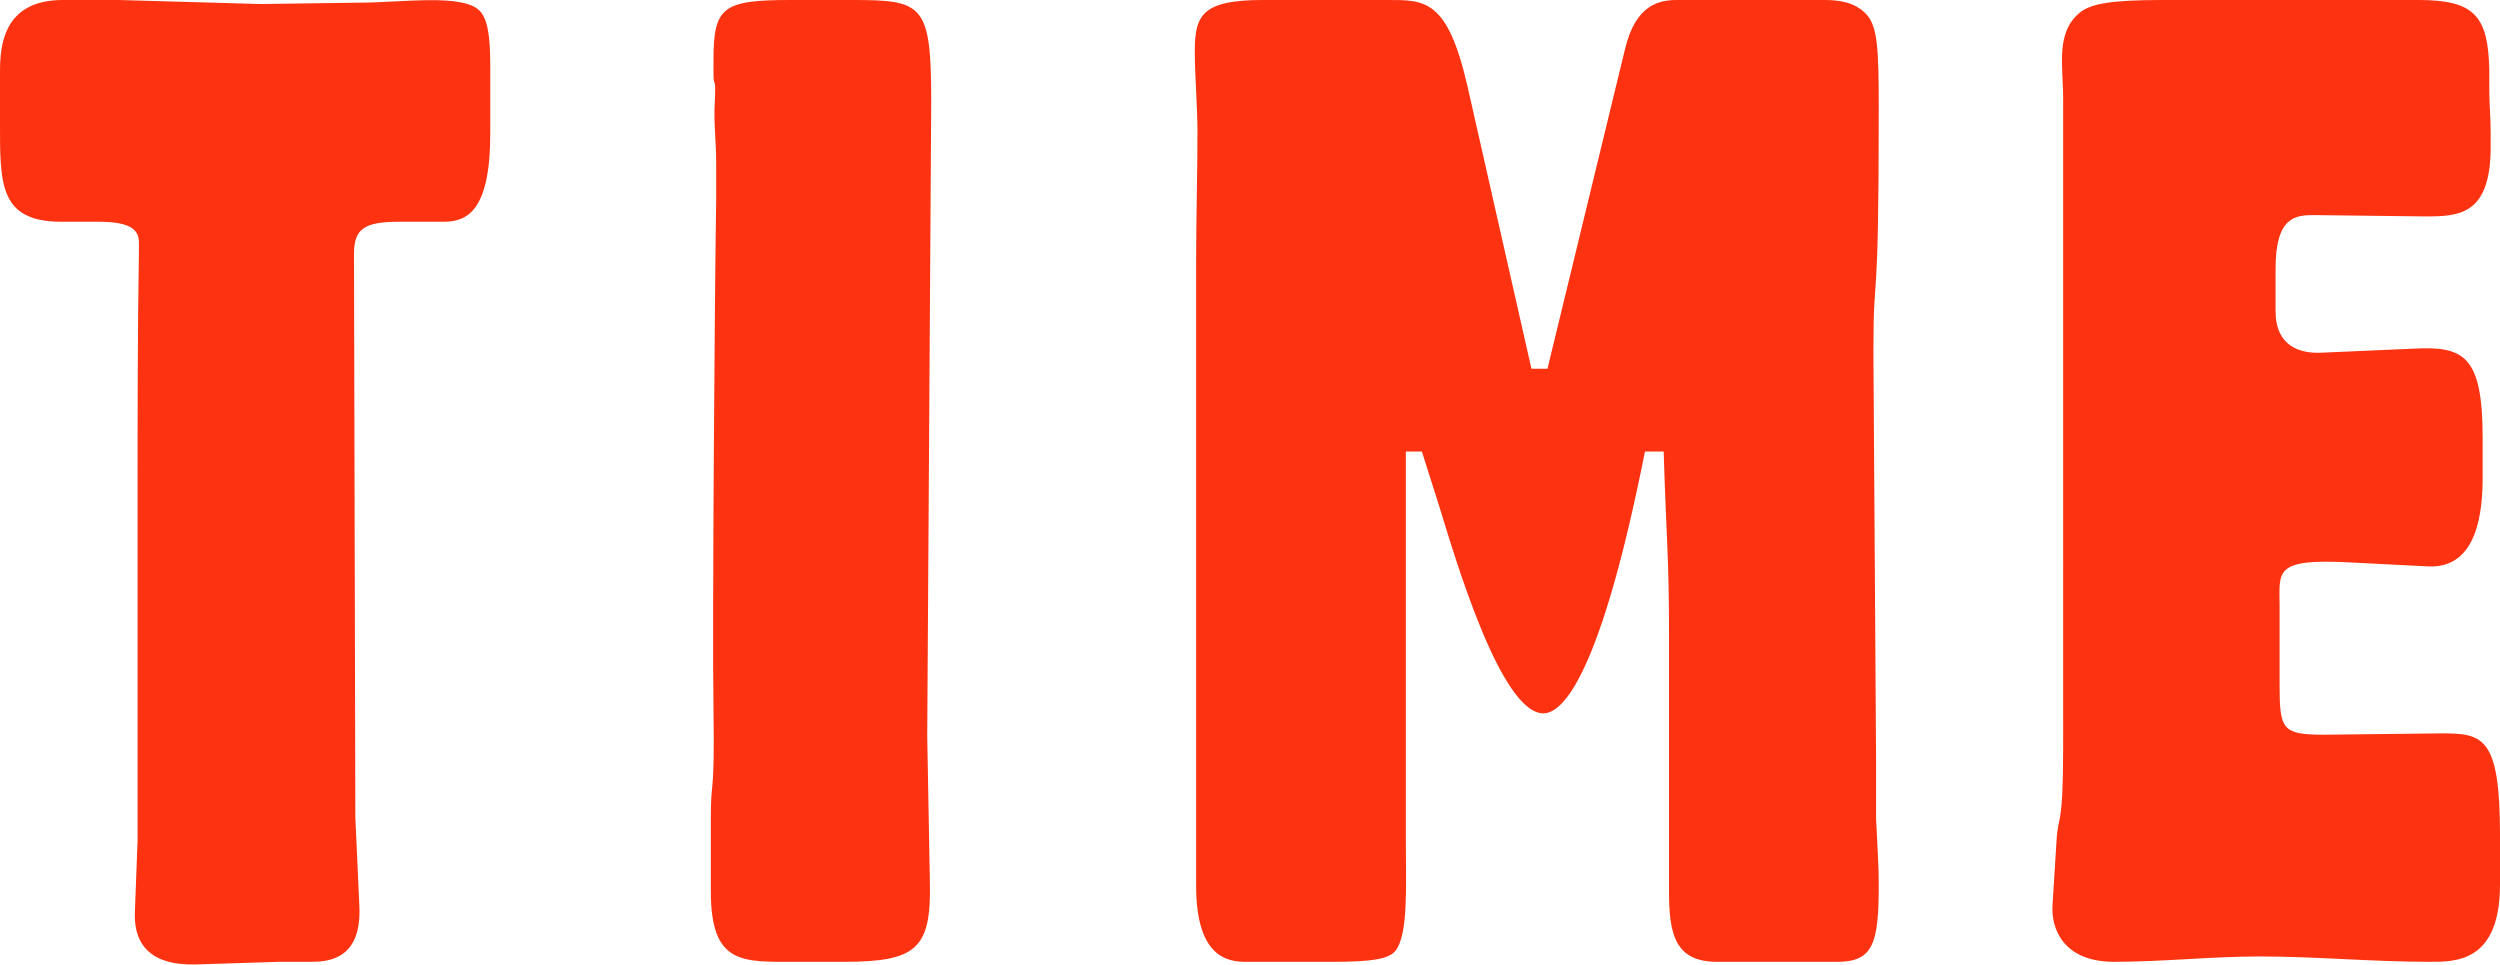
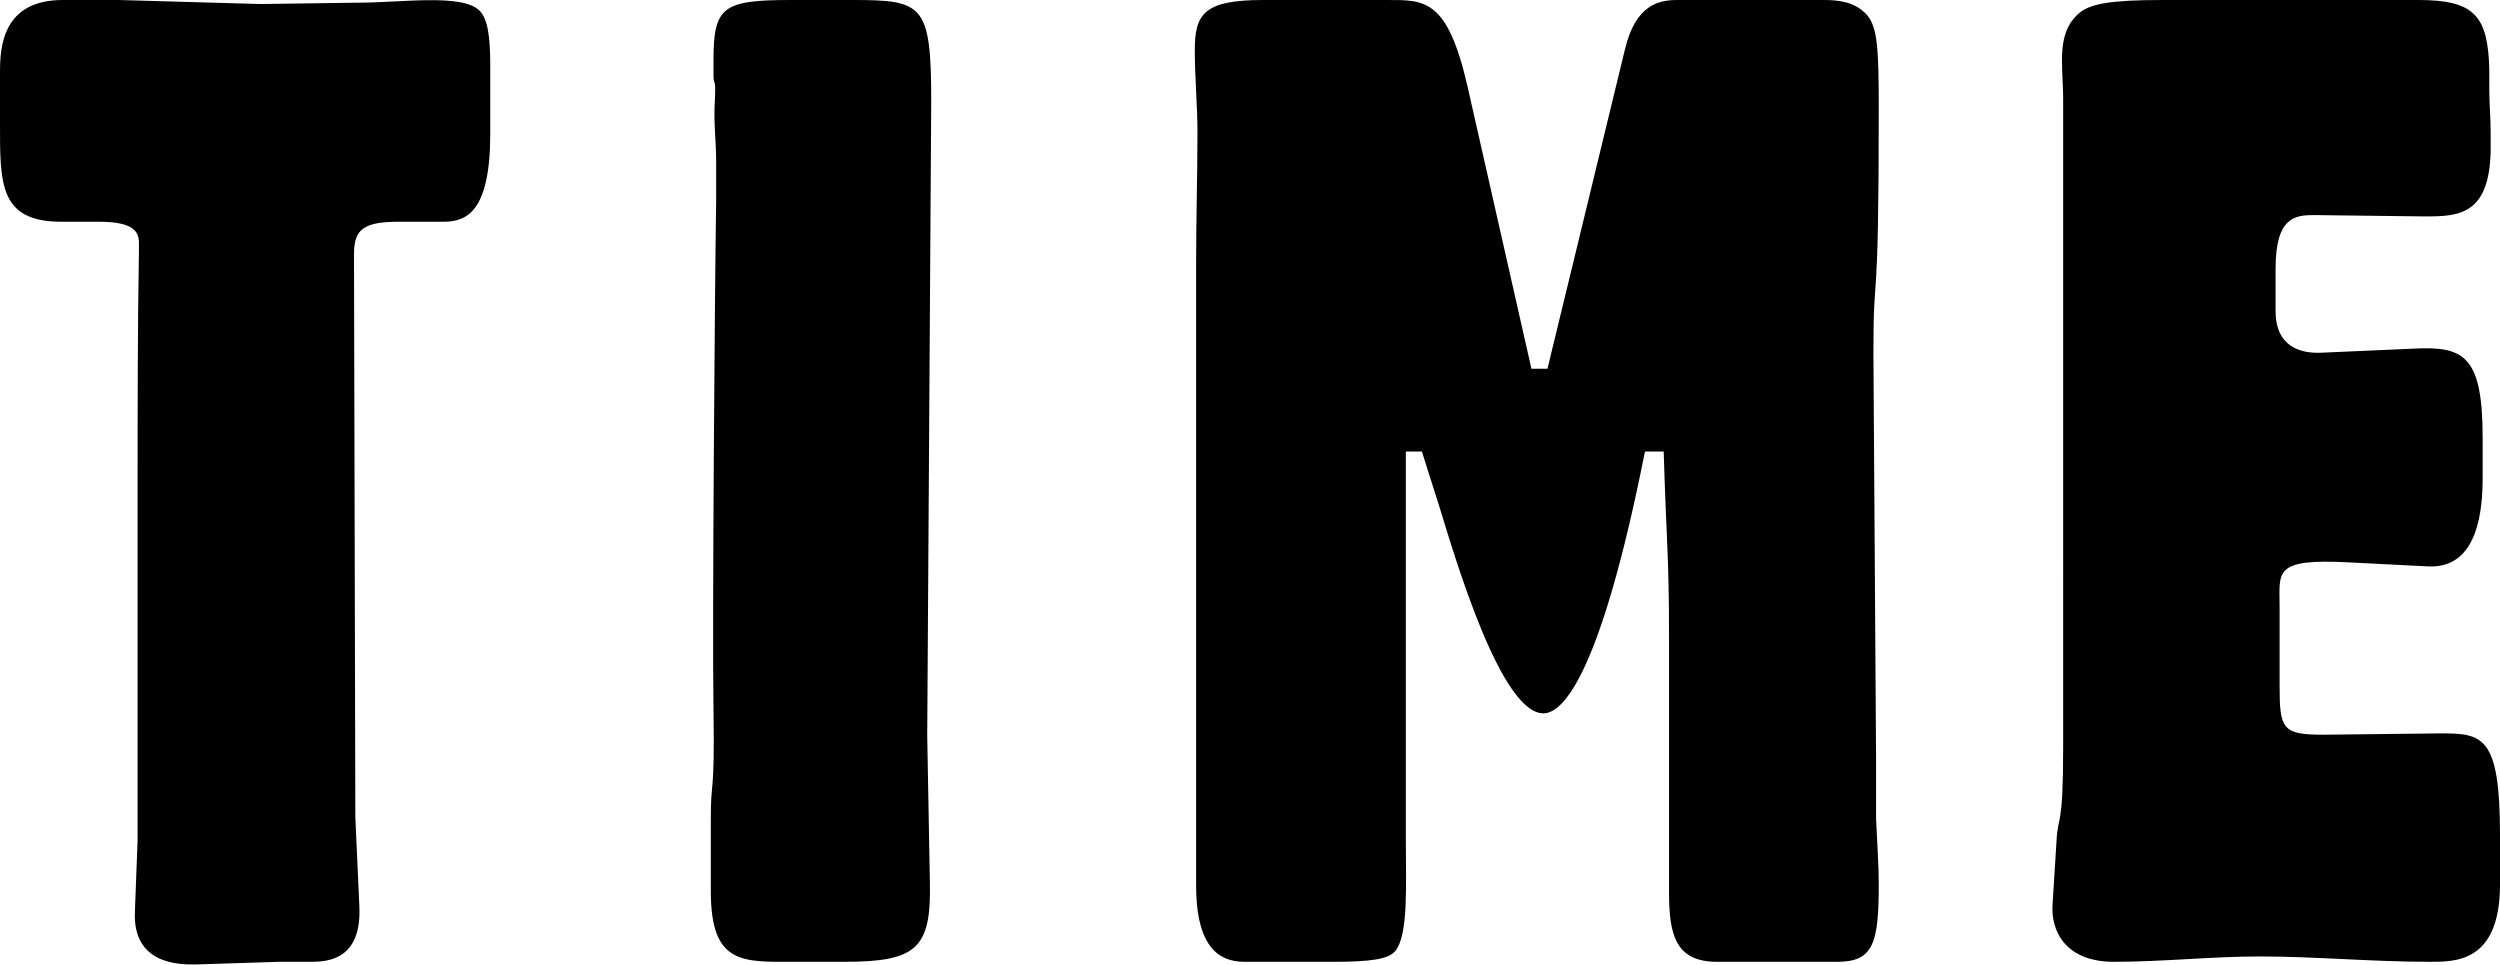
<svg xmlns="http://www.w3.org/2000/svg" id="Group_155" data-name="Group 155" width="734.697" height="283.443" viewBox="0 0 734.697 283.443">
-   <path id="Path_2421" data-name="Path 2421" d="M243.413,302.53l1.176,25.907c.786,15.707-9.028,16.488-14.132,16.488h-9.423l-24.731.788c-4.714,0-18.453,0-17.667-15.7l.784-20.806V207.524c0-23.946,0-47.893.392-71.447V133.72c0-3.141-1.176-6.282-11.777-6.282H157.044c-18.451,0-18.059-11.383-18.059-29.442V83.471c0-7.458.786-21.2,18.453-21.2h16.486l41.614,1.181,28.658-.394c12.956,0,30.62-2.749,35.726,2.357,2.355,2.355,3.141,7.456,3.141,16.094V101.53c0,23.162-7.068,25.909-13.742,25.909H256.368c-10.209,0-13.35,1.965-13.35,9.423Z" transform="translate(-138.985 -62.271)" fill="#fc3210" />
-   <path id="Path_2418" data-name="Path 2418" d="M254.623,62.271c20.808,0,23.16,1.181,23.16,29.838l-1.176,186.472.786,43.184c.39,19.237-3.927,23.16-25.127,23.16h-13.74c-16.1,0-25.517,1.181-25.517-20.8v-21.2c0-12.958,1.176-5.106.786-32.587-.394-22.374.39-126.016.784-148.786V109.774c0-5.89-.784-11.777-.394-17.665.394-8.246-.39-3.535-.39-8.246V79.938c0-15.7,2.747-17.667,22.768-17.667Z" transform="translate(-4.116 -62.271)" fill="#fc3210" />
-   <path id="Path_2419" data-name="Path 2419" d="M255.95,138.826c0-12.563.392-25.125.392-37.688,0-7.852-.784-16.1-.784-23.946,0-10.6,2.355-14.92,20.021-14.92h36.51c10.991,0,17.665-.392,23.554,25.127l18.843,83.226H359.2L381.967,76.8c3.141-13.345,10.209-14.526,15.312-14.526h43.182c3.927,0,9.031.394,12.564,4.319,3.141,3.533,3.535,9.815,3.535,27.482,0,64.773-1.573,44.36-1.573,71.841l.786,119.734v17.277c.392,8.634.786,13.738.786,19.233,0,17.273-1.573,22.768-12.172,22.768H409.057c-12.172,0-14.134-7.848-14.134-20.411V249.138c0-23.944-.784-27.871-1.57-54.175h-5.5c-12.956,65.168-23.946,76.945-29.836,76.945-12.564,0-25.909-45.54-30.621-60.848l-5.106-16.1h-4.709V309.6c0,12.955.784,27.481-3.141,32.191-1.962,2.357-7.066,3.139-18.451,3.139H270.476c-5.5,0-14.526-1.571-14.526-22.374Z" transform="translate(95.568 -62.271)" fill="#fc3210" />
-   <path id="Path_2420" data-name="Path 2420" d="M363.118,91.323c0-9.815-2.357-19.629,5.1-25.517,3.141-2.355,8.636-3.535,23.949-3.535H467.55c16.486,0,20.411,4.711,20.8,20.416v5.887c0,4.319.4,8.244.4,12.563v5.5c-.4,18.843-9.429,19.237-19.238,19.237l-32.585-.394c-5.5,0-11.385.394-11.385,15.7v12.561c0,10.207,7.068,12.564,13.74,12.171l26.7-1.178c14.914-.786,20.416,1.963,20.416,26.3v11.387c0,9.42-1.181,27.085-16.1,26.3l-23.16-1.178c-22.376-1.178-20.414,2.749-20.414,12.958v23.16c0,12.956.784,14.526,12.953,14.526l34.548-.392c12.172,0,17.275.784,17.275,29.836v14.524c0,23.164-13.348,22.768-20.806,22.768-16.881,0-33.371-1.571-49.858-1.571-14.138,0-28.27,1.571-42.8,1.571-14.916,0-18.449-9.813-18.057-16.488l1.178-18.841c.392-8.244,1.962-3.141,1.962-27.874Z" transform="translate(243.201 -62.271)" fill="#fc3210" />
+   <path id="Path_2421" data-name="Path 2421" d="M243.413,302.53l1.176,25.907c.786,15.707-9.028,16.488-14.132,16.488h-9.423l-24.731.788c-4.714,0-18.453,0-17.667-15.7l.784-20.806V207.524c0-23.946,0-47.893.392-71.447V133.72c0-3.141-1.176-6.282-11.777-6.282H157.044c-18.451,0-18.059-11.383-18.059-29.442V83.471c0-7.458.786-21.2,18.453-21.2h16.486l41.614,1.181,28.658-.394c12.956,0,30.62-2.749,35.726,2.357,2.355,2.355,3.141,7.456,3.141,16.094V101.53c0,23.162-7.068,25.909-13.742,25.909H256.368c-10.209,0-13.35,1.965-13.35,9.423Z" transform="translate(-138.985 -62.271)" />
+   <path id="Path_2418" data-name="Path 2418" d="M254.623,62.271c20.808,0,23.16,1.181,23.16,29.838l-1.176,186.472.786,43.184c.39,19.237-3.927,23.16-25.127,23.16h-13.74c-16.1,0-25.517,1.181-25.517-20.8v-21.2c0-12.958,1.176-5.106.786-32.587-.394-22.374.39-126.016.784-148.786V109.774c0-5.89-.784-11.777-.394-17.665.394-8.246-.39-3.535-.39-8.246V79.938c0-15.7,2.747-17.667,22.768-17.667Z" transform="translate(-4.116 -62.271)" />
+   <path id="Path_2419" data-name="Path 2419" d="M255.95,138.826c0-12.563.392-25.125.392-37.688,0-7.852-.784-16.1-.784-23.946,0-10.6,2.355-14.92,20.021-14.92h36.51c10.991,0,17.665-.392,23.554,25.127l18.843,83.226H359.2L381.967,76.8c3.141-13.345,10.209-14.526,15.312-14.526h43.182c3.927,0,9.031.394,12.564,4.319,3.141,3.533,3.535,9.815,3.535,27.482,0,64.773-1.573,44.36-1.573,71.841l.786,119.734v17.277c.392,8.634.786,13.738.786,19.233,0,17.273-1.573,22.768-12.172,22.768H409.057c-12.172,0-14.134-7.848-14.134-20.411V249.138c0-23.944-.784-27.871-1.57-54.175h-5.5c-12.956,65.168-23.946,76.945-29.836,76.945-12.564,0-25.909-45.54-30.621-60.848l-5.106-16.1h-4.709V309.6c0,12.955.784,27.481-3.141,32.191-1.962,2.357-7.066,3.139-18.451,3.139H270.476c-5.5,0-14.526-1.571-14.526-22.374Z" transform="translate(95.568 -62.271)" />
+   <path id="Path_2420" data-name="Path 2420" d="M363.118,91.323c0-9.815-2.357-19.629,5.1-25.517,3.141-2.355,8.636-3.535,23.949-3.535H467.55c16.486,0,20.411,4.711,20.8,20.416v5.887c0,4.319.4,8.244.4,12.563v5.5c-.4,18.843-9.429,19.237-19.238,19.237l-32.585-.394c-5.5,0-11.385.394-11.385,15.7v12.561c0,10.207,7.068,12.564,13.74,12.171l26.7-1.178c14.914-.786,20.416,1.963,20.416,26.3v11.387c0,9.42-1.181,27.085-16.1,26.3l-23.16-1.178c-22.376-1.178-20.414,2.749-20.414,12.958v23.16c0,12.956.784,14.526,12.953,14.526l34.548-.392c12.172,0,17.275.784,17.275,29.836v14.524c0,23.164-13.348,22.768-20.806,22.768-16.881,0-33.371-1.571-49.858-1.571-14.138,0-28.27,1.571-42.8,1.571-14.916,0-18.449-9.813-18.057-16.488l1.178-18.841c.392-8.244,1.962-3.141,1.962-27.874Z" transform="translate(243.201 -62.271)" />
</svg>
